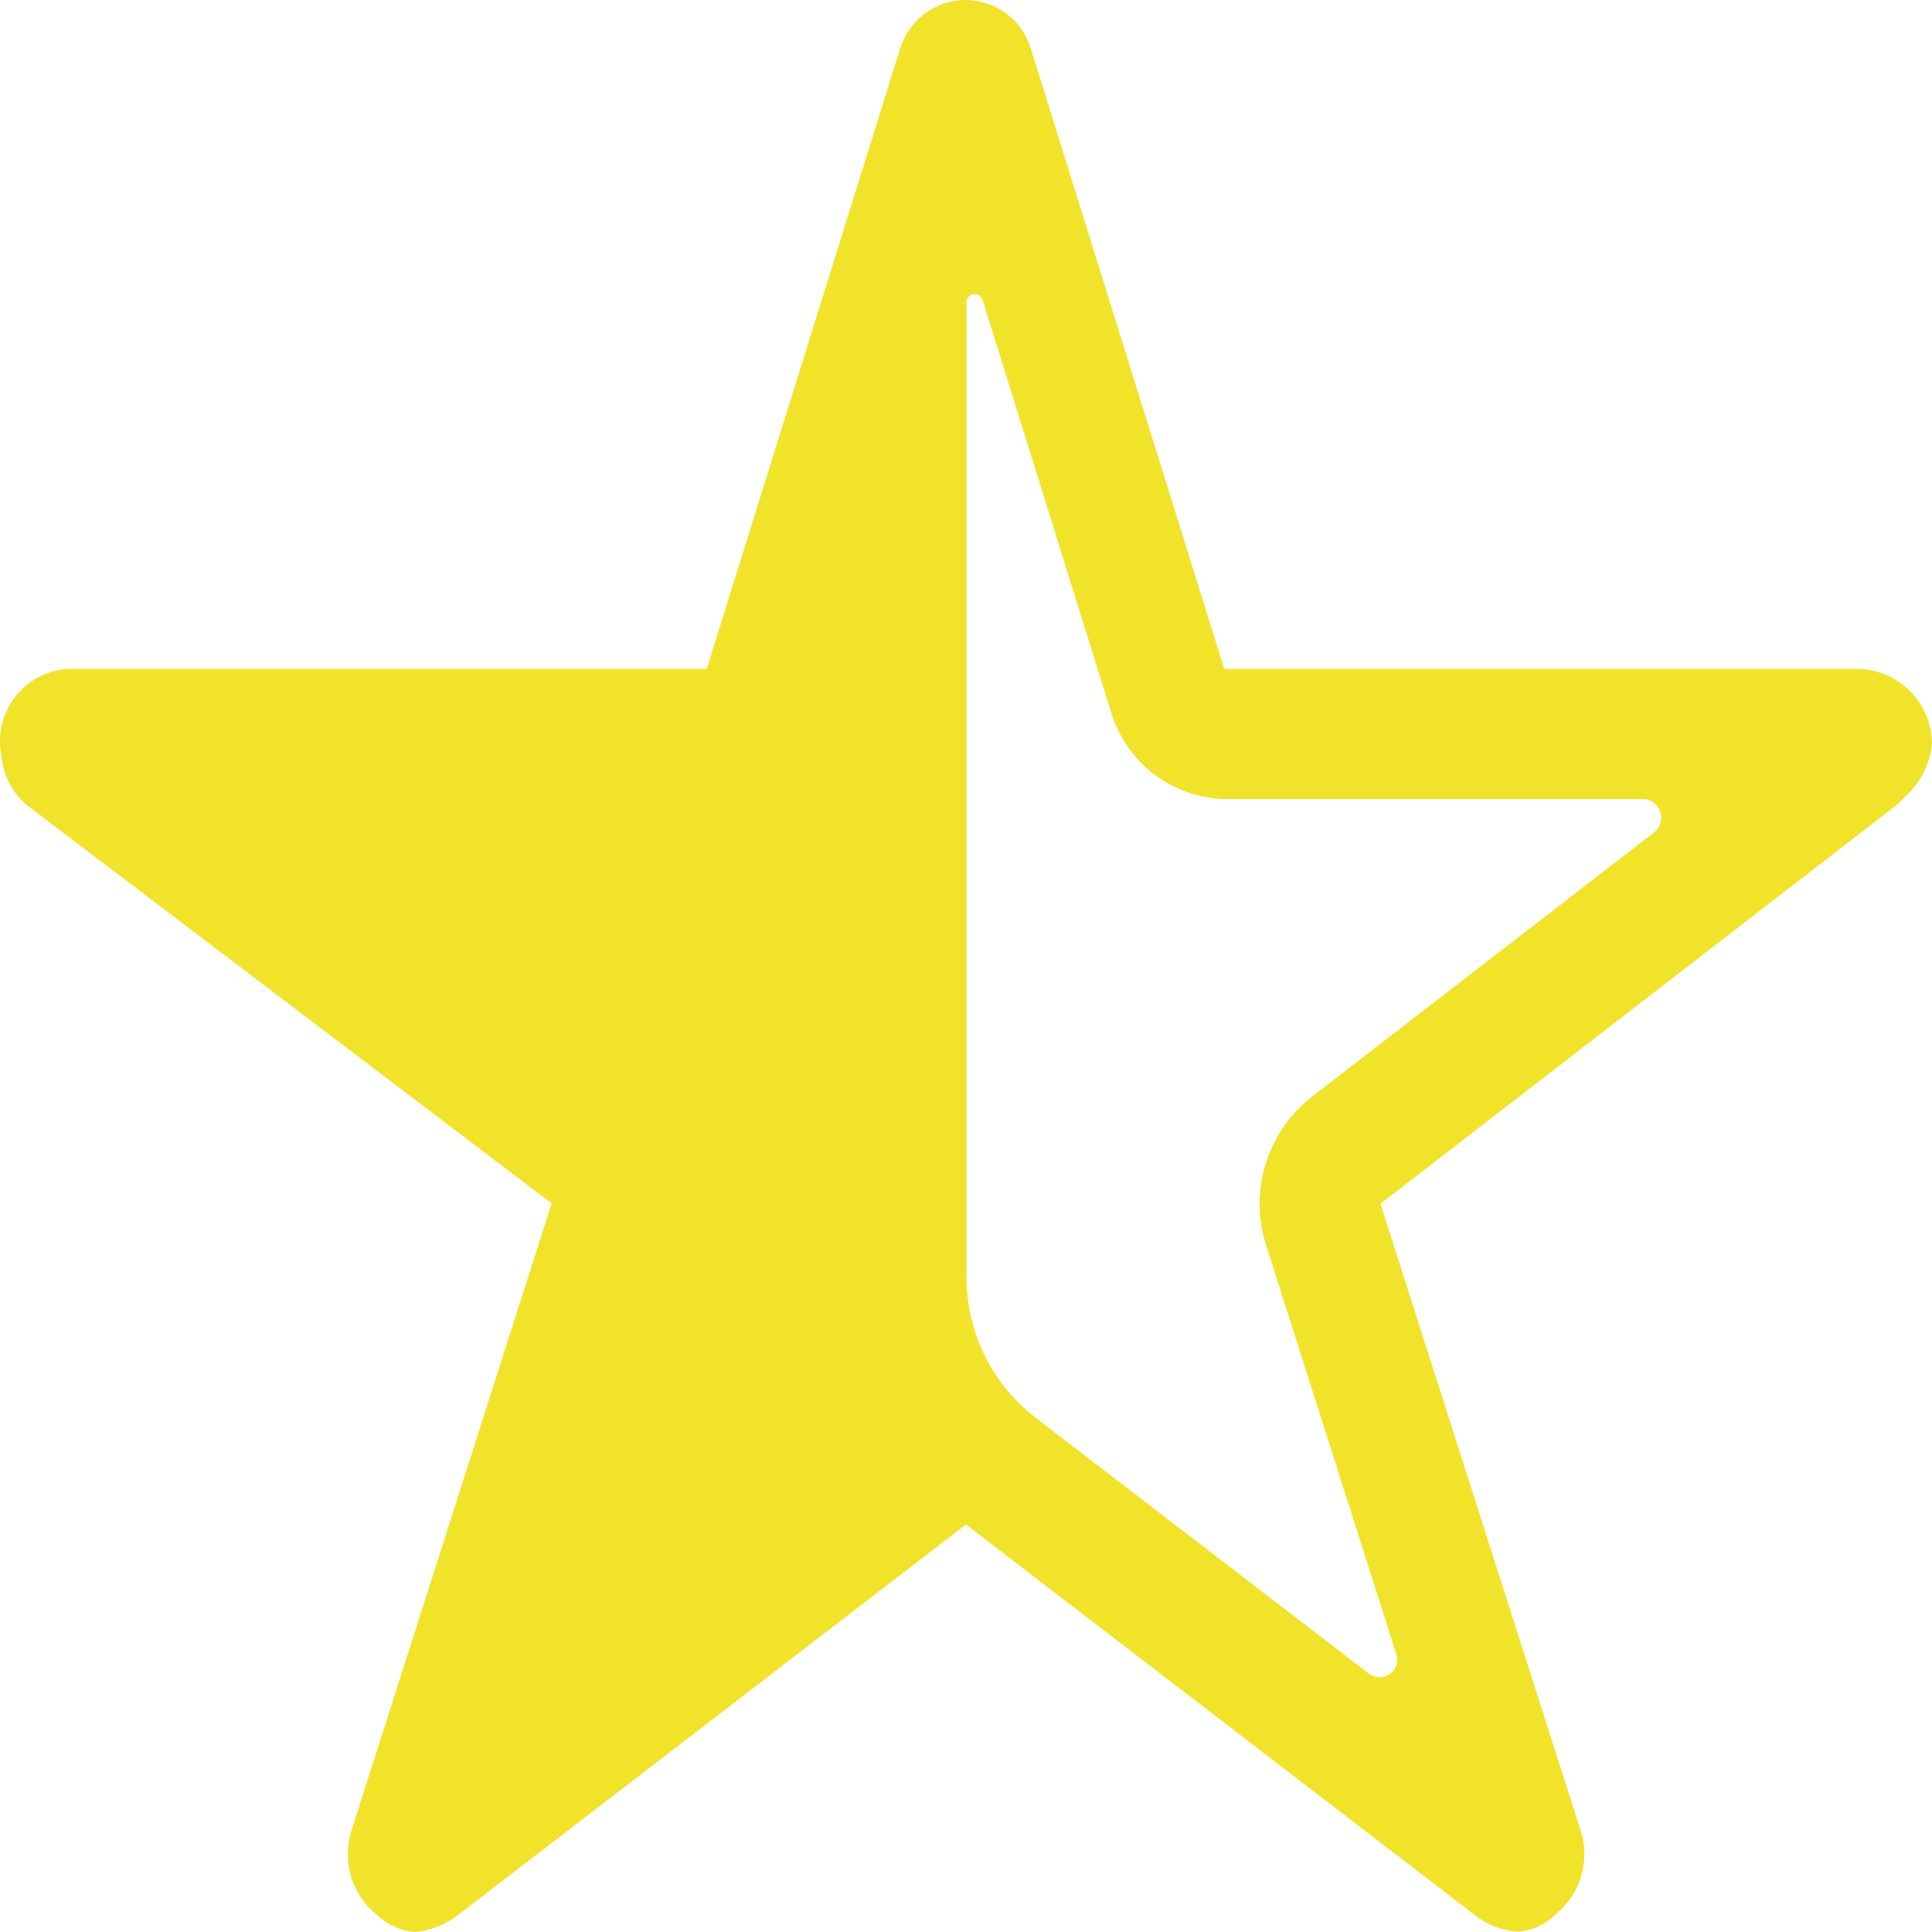
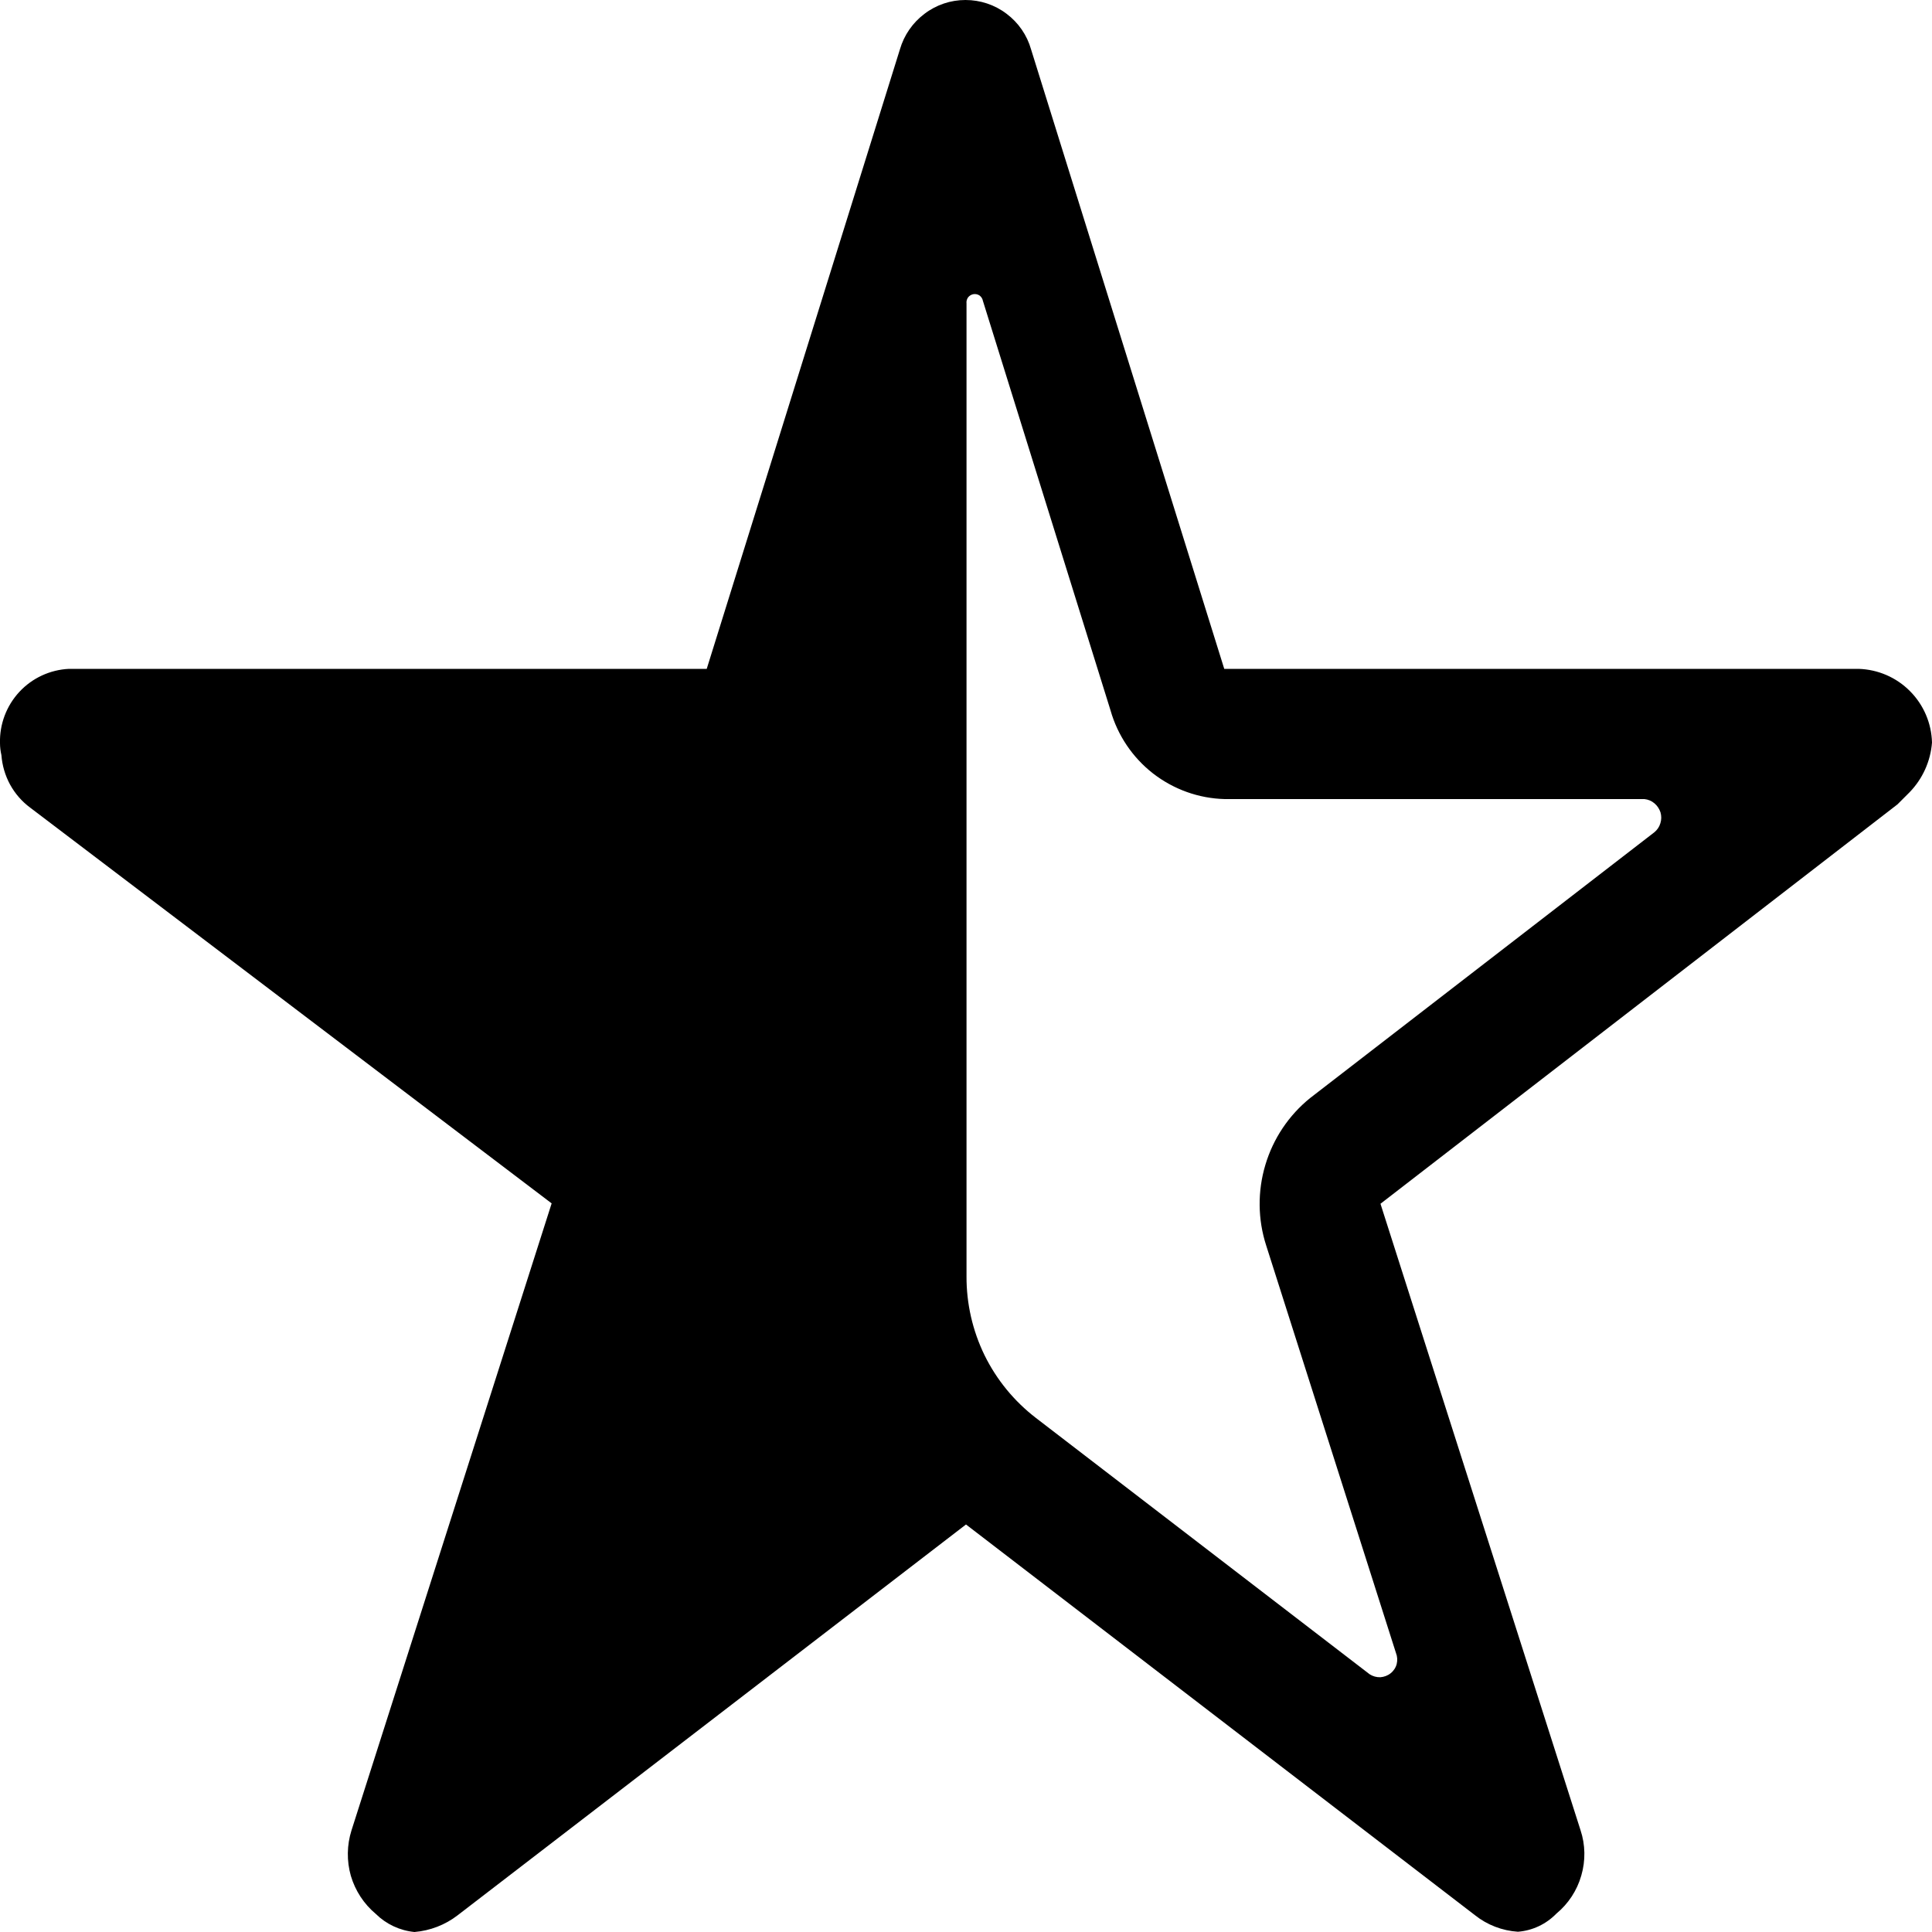
<svg xmlns="http://www.w3.org/2000/svg" width="30" height="30" viewBox="0 0 15 15" fill="none">
-   <path d="M14.431 5.193H9.505L8.005 0.383C7.974 0.273 7.907 0.176 7.815 0.107C7.723 0.037 7.611 0 7.496 0C7.381 0 7.27 0.037 7.178 0.107C7.086 0.176 7.019 0.273 6.987 0.383L5.487 5.193H0.535C0.389 5.2 0.25 5.264 0.15 5.372C0.05 5.48 -0.004 5.623 0 5.77C0 5.801 0.004 5.832 0.011 5.863C0.017 5.943 0.04 6.021 0.078 6.091C0.117 6.162 0.17 6.223 0.235 6.271L4.283 9.343L2.729 14.211C2.693 14.325 2.691 14.448 2.724 14.564C2.758 14.679 2.825 14.782 2.917 14.859C2.998 14.939 3.104 14.989 3.218 15C3.339 14.99 3.456 14.945 3.552 14.871L7.5 11.836L11.451 14.869C11.546 14.945 11.663 14.99 11.785 14.998C11.899 14.989 12.004 14.939 12.084 14.857C12.176 14.781 12.244 14.678 12.277 14.562C12.311 14.446 12.309 14.323 12.271 14.209L10.718 9.346L14.732 6.245L14.826 6.151C14.927 6.047 14.989 5.91 15 5.765C14.996 5.615 14.935 5.472 14.829 5.366C14.723 5.259 14.581 5.198 14.431 5.193ZM12.844 6.462L10.172 8.525C10.006 8.659 9.885 8.84 9.824 9.045C9.763 9.249 9.765 9.468 9.831 9.671L10.838 12.833C10.849 12.86 10.851 12.89 10.844 12.919C10.837 12.947 10.82 12.973 10.797 12.991C10.775 13.009 10.746 13.02 10.717 13.022C10.688 13.023 10.659 13.015 10.634 12.999L8.043 11.009C7.874 10.879 7.738 10.713 7.644 10.522C7.551 10.331 7.503 10.121 7.504 9.909V2.356C7.502 2.34 7.506 2.323 7.516 2.309C7.526 2.296 7.541 2.287 7.557 2.284C7.574 2.281 7.591 2.285 7.605 2.294C7.618 2.304 7.628 2.318 7.631 2.335L8.622 5.515C8.677 5.709 8.793 5.881 8.952 6.005C9.112 6.129 9.307 6.199 9.509 6.204H12.767C12.796 6.207 12.823 6.218 12.845 6.237C12.867 6.255 12.883 6.28 12.892 6.307C12.9 6.335 12.9 6.364 12.891 6.392C12.883 6.42 12.866 6.444 12.844 6.462Z" fill="#F1E32A" />
+   <path d="M14.431 5.193H9.505L8.005 0.383C7.974 0.273 7.907 0.176 7.815 0.107C7.723 0.037 7.611 0 7.496 0C7.381 0 7.27 0.037 7.178 0.107C7.086 0.176 7.019 0.273 6.987 0.383L5.487 5.193H0.535C0.389 5.2 0.25 5.264 0.15 5.372C0.05 5.48 -0.004 5.623 0 5.77C0 5.801 0.004 5.832 0.011 5.863C0.017 5.943 0.04 6.021 0.078 6.091C0.117 6.162 0.17 6.223 0.235 6.271L4.283 9.343L2.729 14.211C2.693 14.325 2.691 14.448 2.724 14.564C2.758 14.679 2.825 14.782 2.917 14.859C2.998 14.939 3.104 14.989 3.218 15C3.339 14.99 3.456 14.945 3.552 14.871L7.5 11.836L11.451 14.869C11.546 14.945 11.663 14.99 11.785 14.998C11.899 14.989 12.004 14.939 12.084 14.857C12.176 14.781 12.244 14.678 12.277 14.562C12.311 14.446 12.309 14.323 12.271 14.209L10.718 9.346L14.732 6.245L14.826 6.151C14.927 6.047 14.989 5.91 15 5.765C14.996 5.615 14.935 5.472 14.829 5.366C14.723 5.259 14.581 5.198 14.431 5.193ZM12.844 6.462L10.172 8.525C10.006 8.659 9.885 8.84 9.824 9.045C9.763 9.249 9.765 9.468 9.831 9.671L10.838 12.833C10.849 12.86 10.851 12.89 10.844 12.919C10.837 12.947 10.82 12.973 10.797 12.991C10.775 13.009 10.746 13.02 10.717 13.022C10.688 13.023 10.659 13.015 10.634 12.999L8.043 11.009C7.874 10.879 7.738 10.713 7.644 10.522C7.551 10.331 7.503 10.121 7.504 9.909V2.356C7.502 2.34 7.506 2.323 7.516 2.309C7.526 2.296 7.541 2.287 7.557 2.284C7.574 2.281 7.591 2.285 7.605 2.294C7.618 2.304 7.628 2.318 7.631 2.335L8.622 5.515C8.677 5.709 8.793 5.881 8.952 6.005C9.112 6.129 9.307 6.199 9.509 6.204H12.767C12.796 6.207 12.823 6.218 12.845 6.237C12.867 6.255 12.883 6.28 12.892 6.307C12.9 6.335 12.9 6.364 12.891 6.392C12.883 6.42 12.866 6.444 12.844 6.462Z" fill="#000000" />
</svg>
